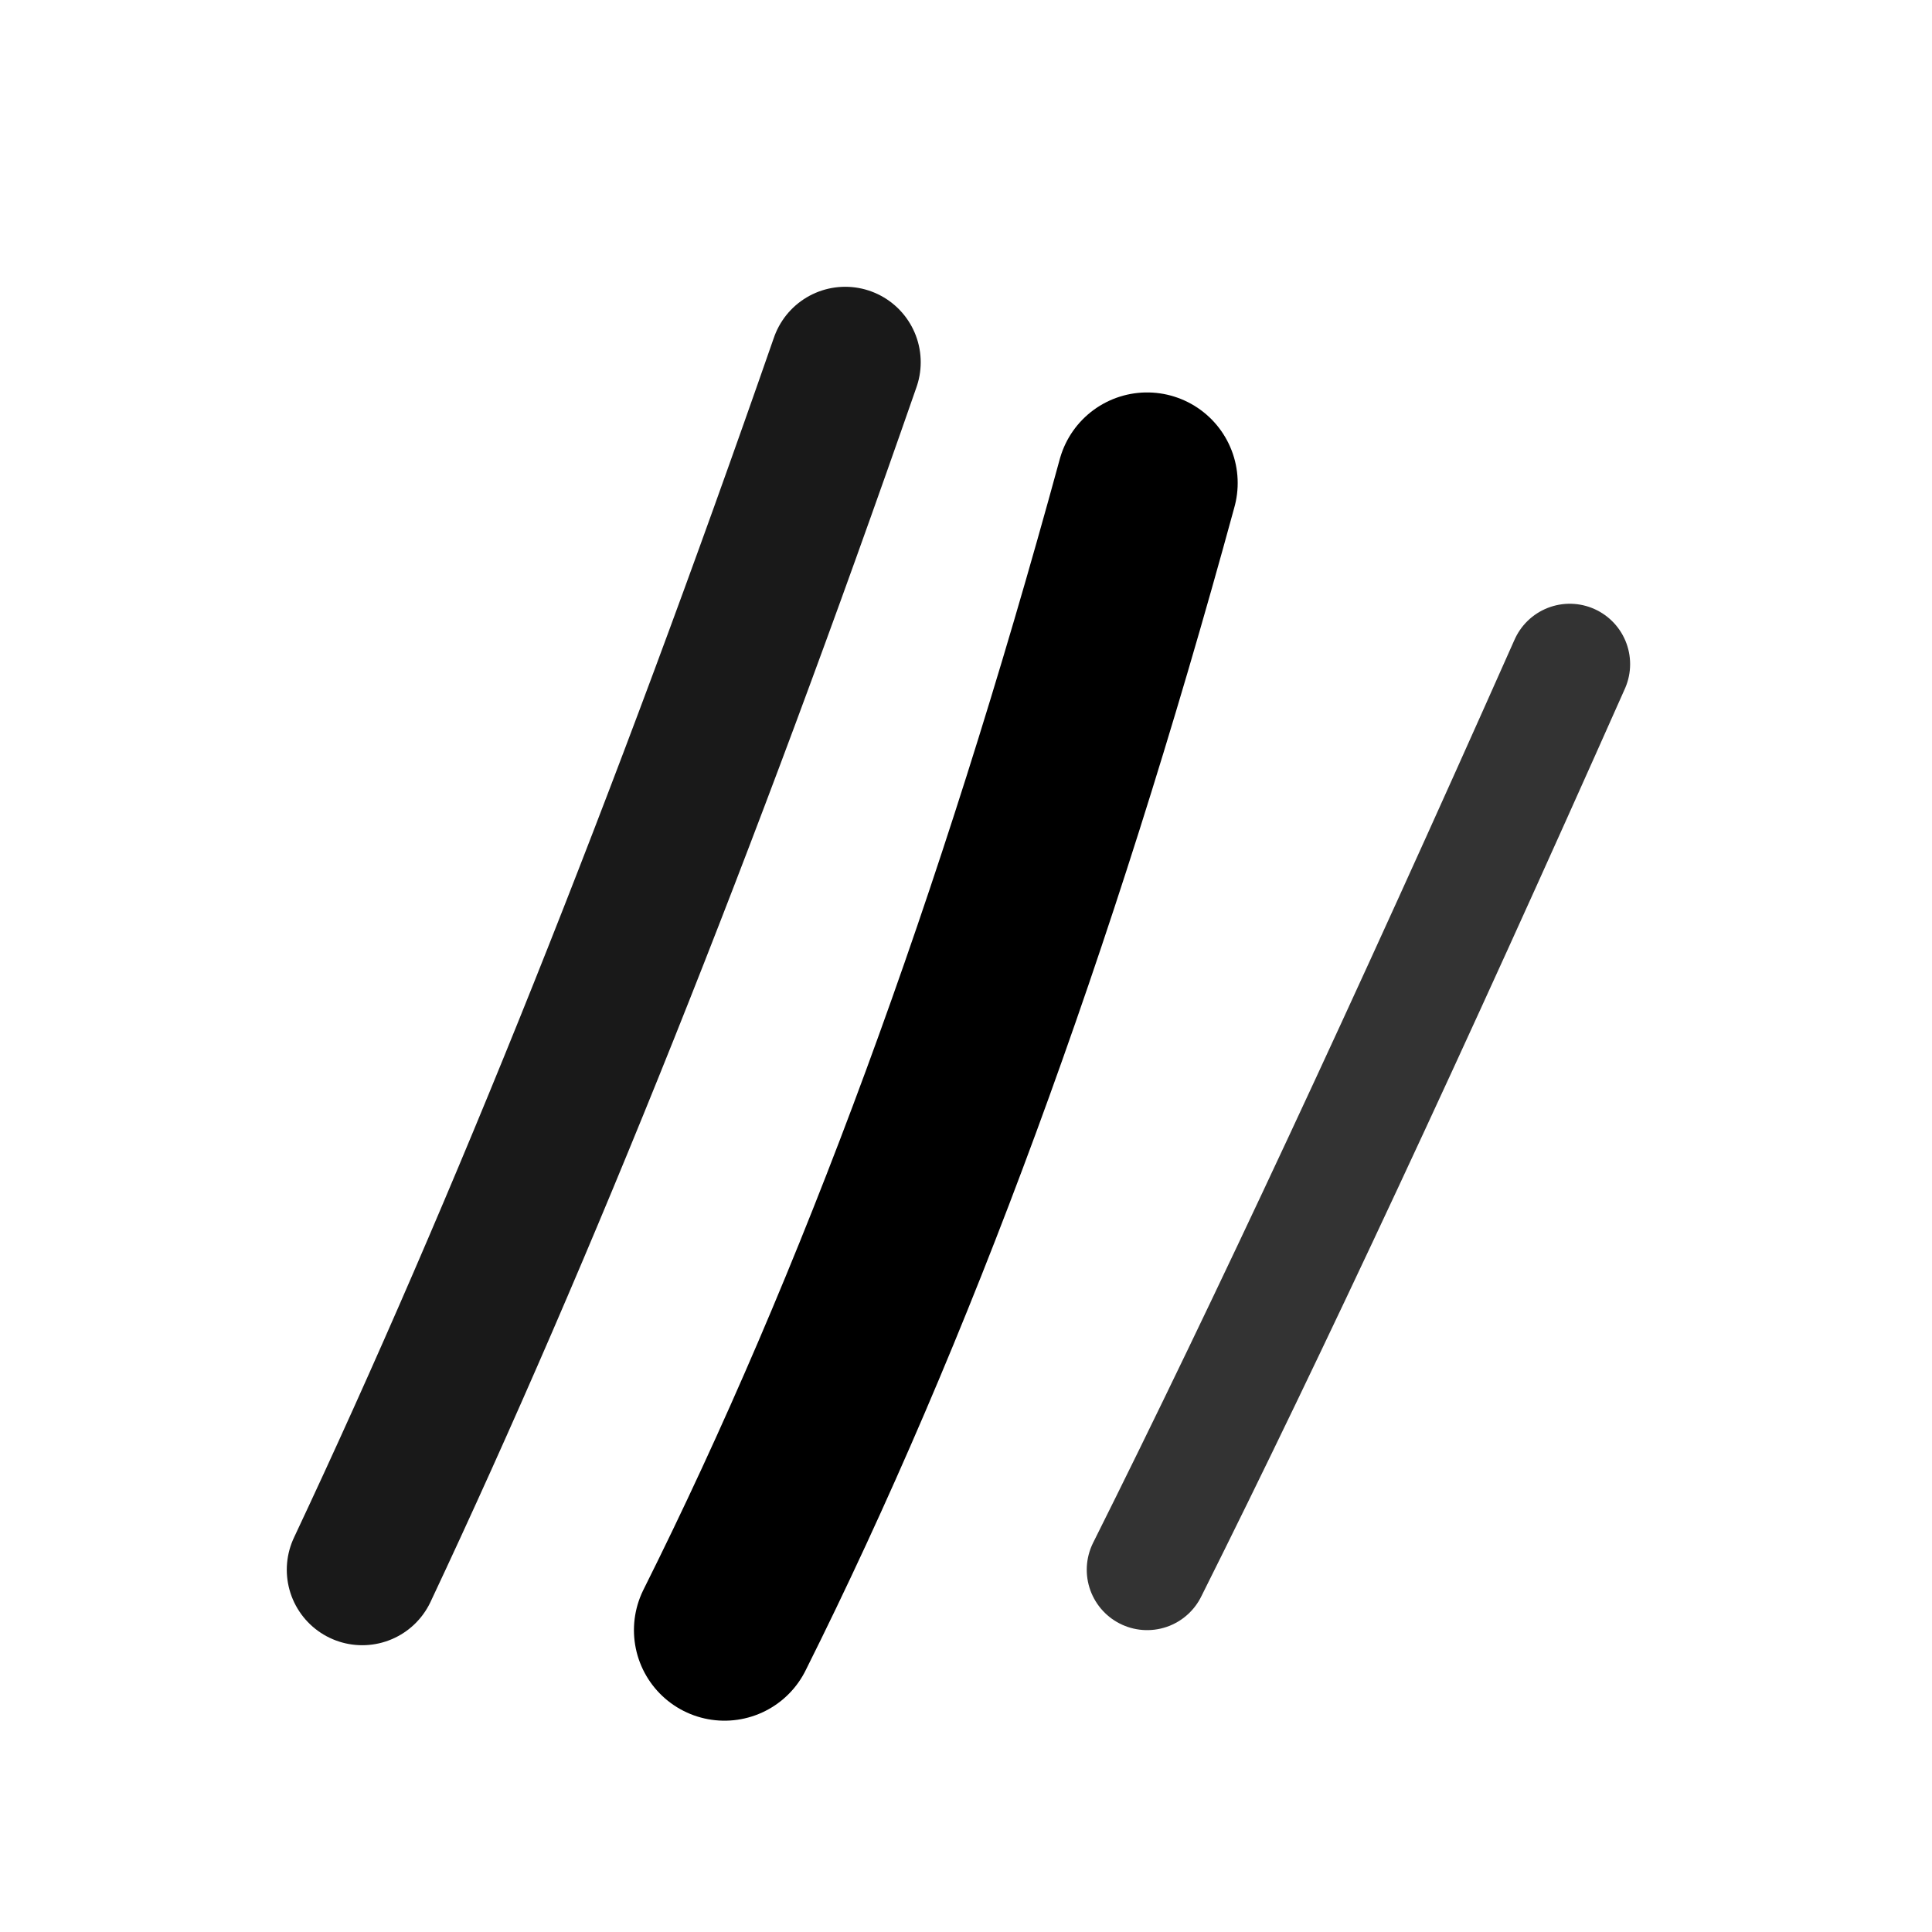
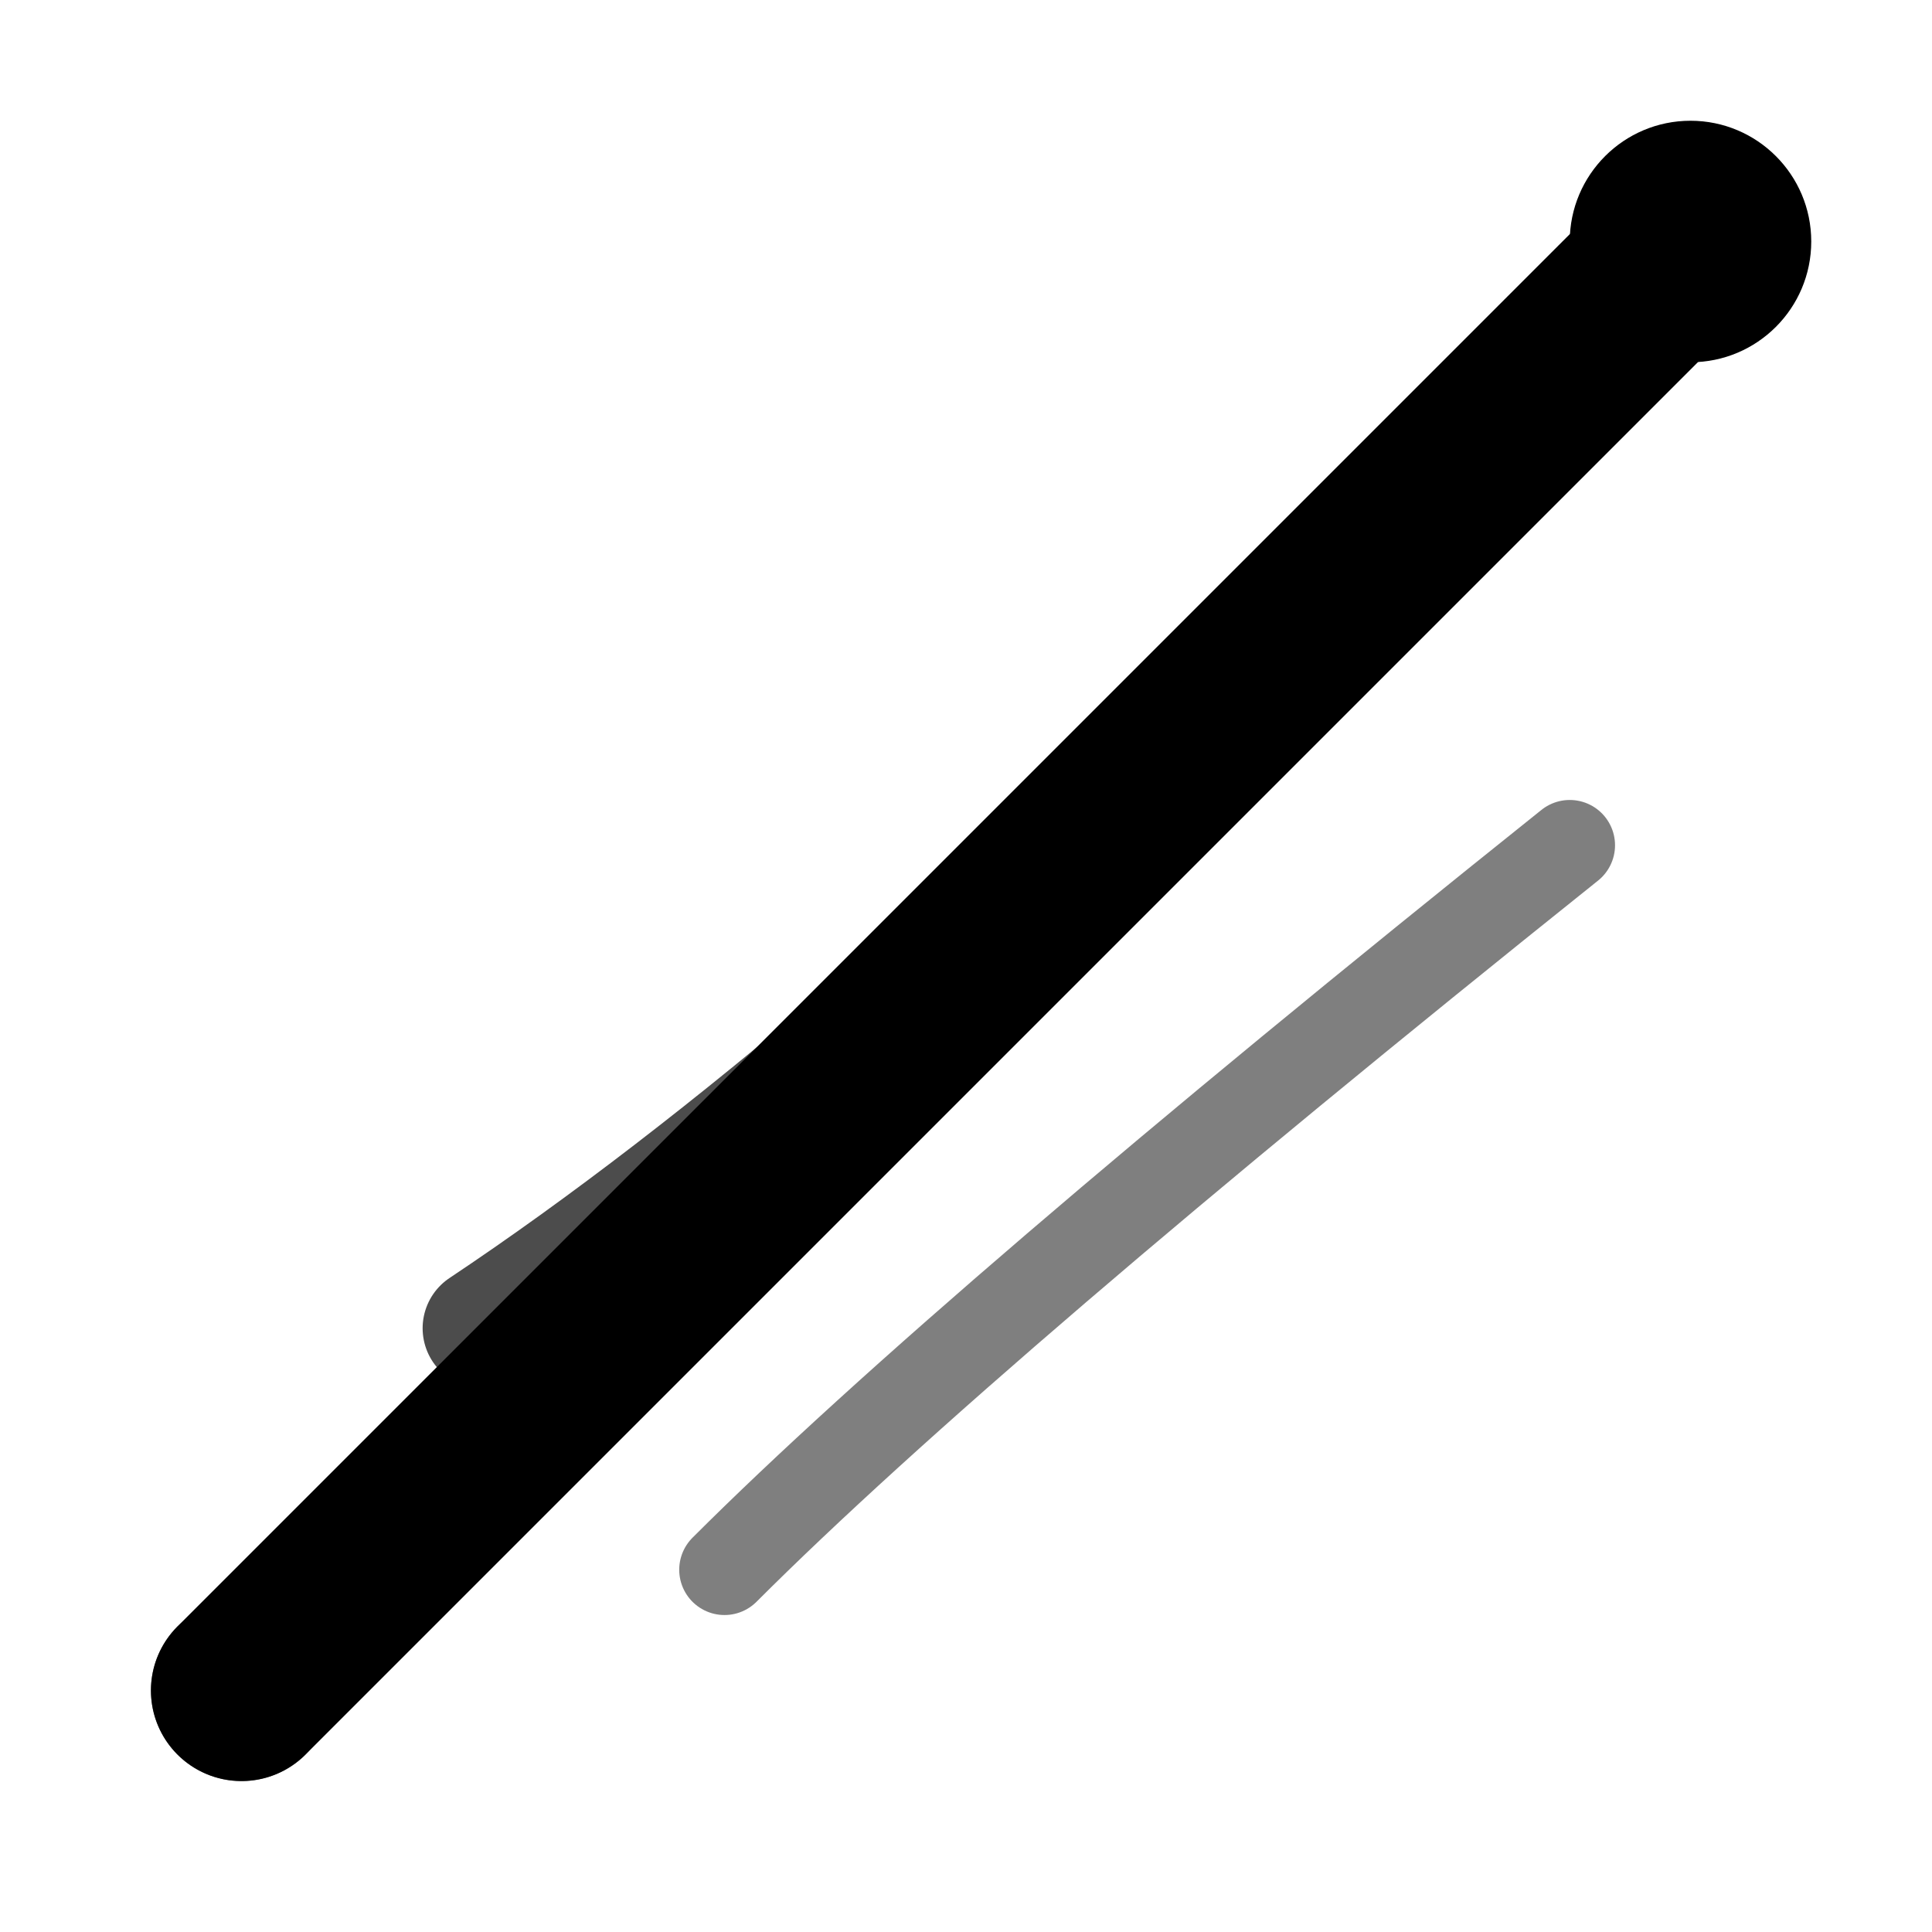
<svg xmlns="http://www.w3.org/2000/svg" viewBox="0 0 64 64" fill="none">
-   <path d="M12 52 Q20 35, 28 12" stroke="currentColor" stroke-width="5" stroke-linecap="round" fill="none" opacity="0.9" />
-   <path d="M24 54 Q32 38, 38 16" stroke="currentColor" stroke-width="6" stroke-linecap="round" fill="none" />
-   <path d="M38 52 Q44 40, 52 22" stroke="currentColor" stroke-width="4" stroke-linecap="round" fill="none" opacity="0.8" />
+   <path d="M8 56 Q24 40, 56 8" stroke="currentColor" stroke-width="6" stroke-linecap="round" fill="none" />
+   <path d="M16 44 Q28 36, 44 20" stroke="currentColor" stroke-width="4" stroke-linecap="round" fill="none" opacity="0.7" />
+   <path d="M24 52 Q32 44, 52 28" stroke="currentColor" stroke-width="3" stroke-linecap="round" fill="none" opacity="0.5" />
+   <circle cx="56" cy="8" r="4" fill="currentColor" />
+   <circle cx="8" cy="56" r="3" fill="currentColor" opacity="0.6" />
</svg>
